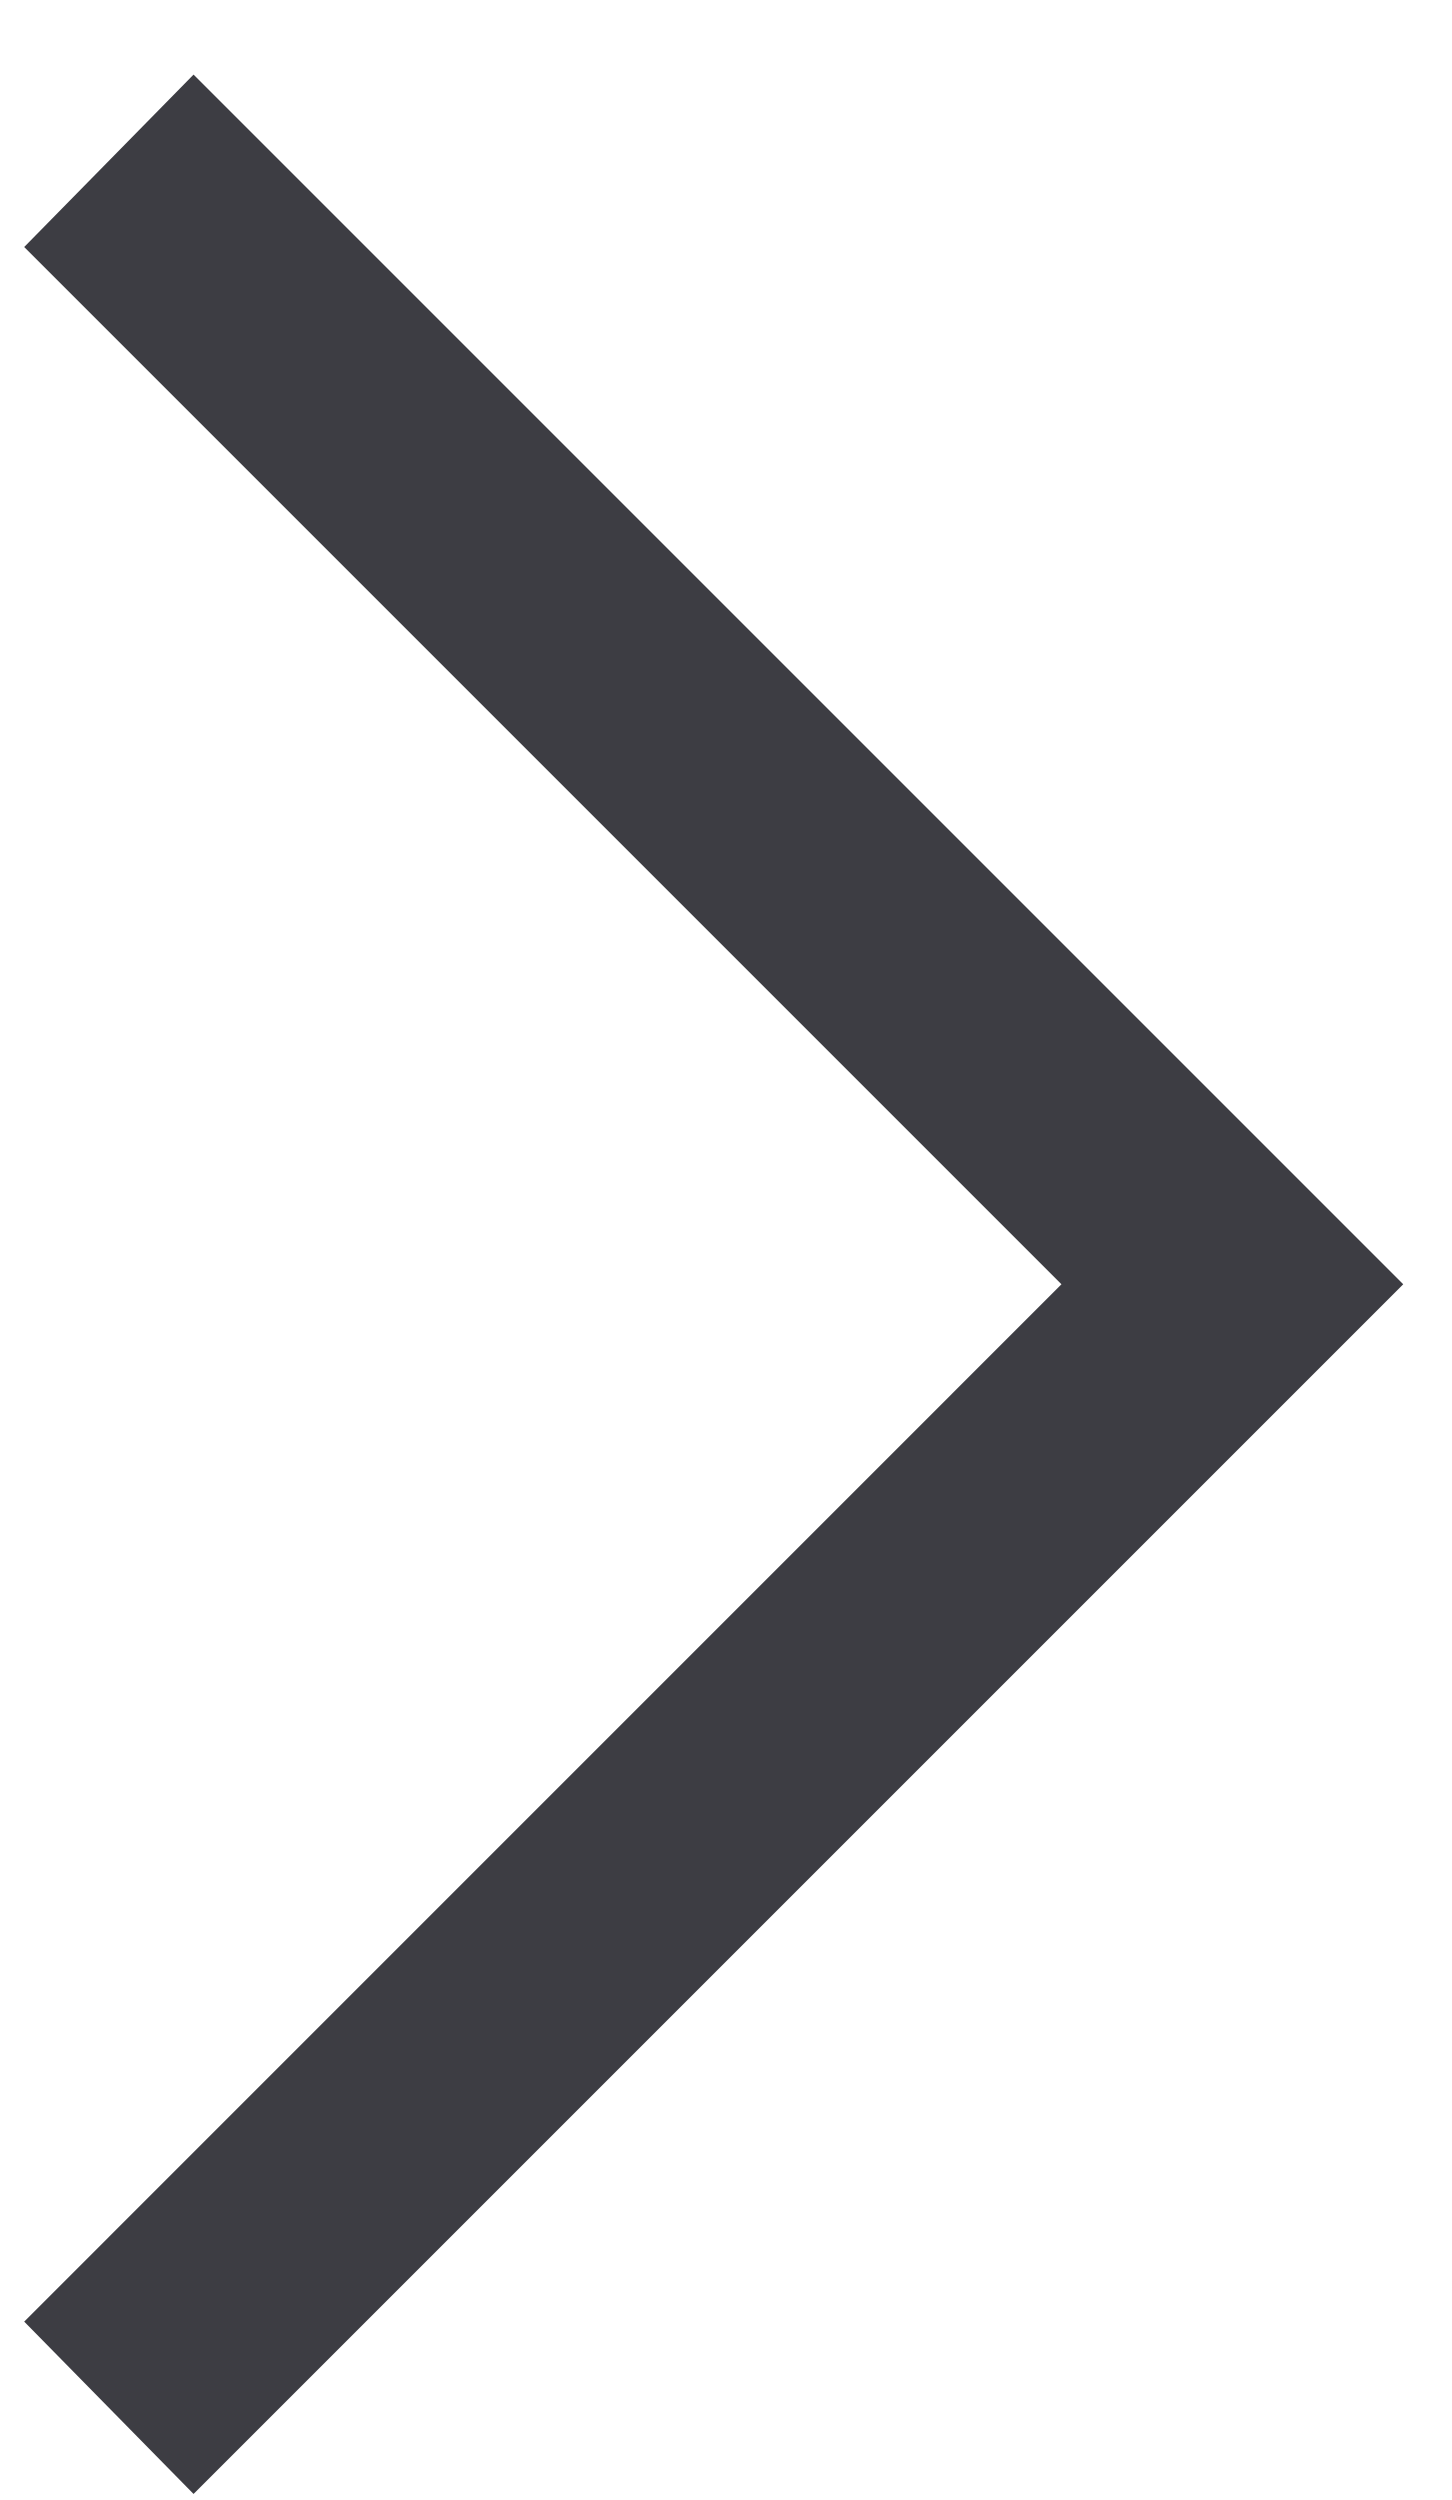
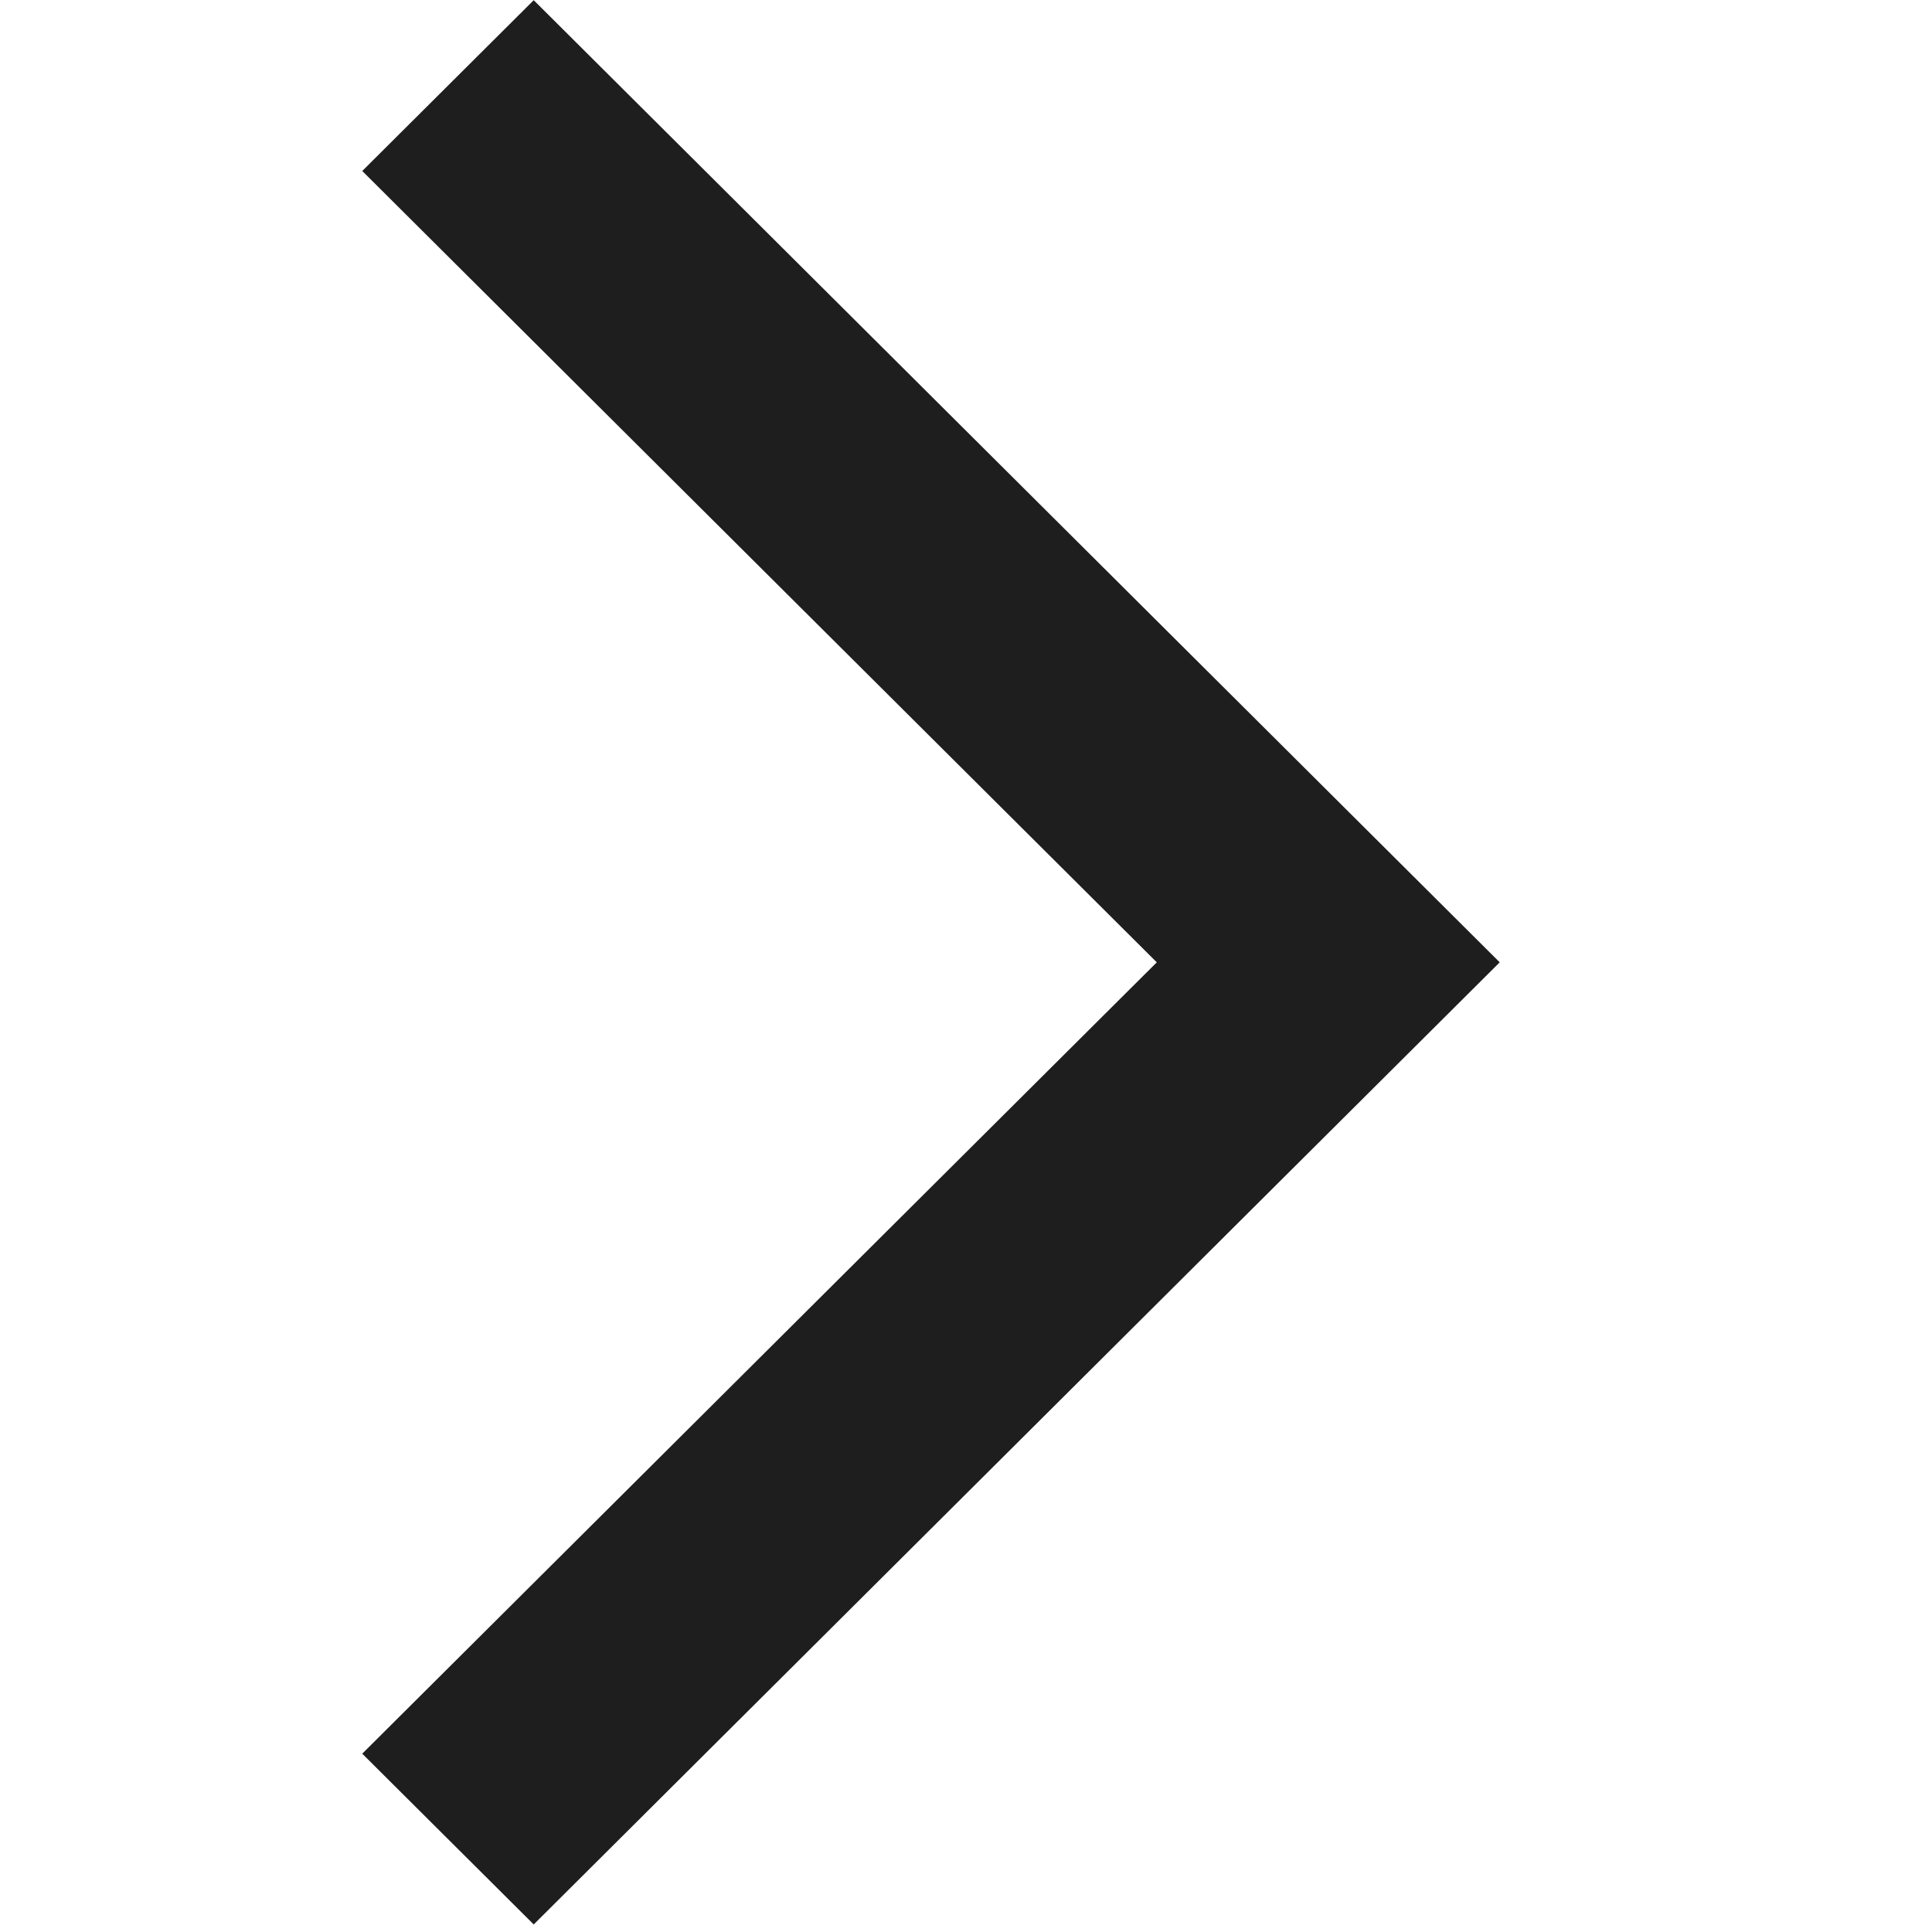
- <svg xmlns="http://www.w3.org/2000/svg" width="18" height="31" viewBox="0 0 18 31" fill="none">
-   <path d="M2.4 30.925L0.3 28.788L13.162 15.925L0.3 3.063L2.4 0.925L17.4 15.925L2.4 30.925Z" fill="#3D3D43" />
+ <svg xmlns="http://www.w3.org/2000/svg" width="24" height="24" viewBox="0 0 13 20" fill="none">
+   <path d="M2.025 19.922L0.25 18.154L8.475 9.962L0.25 1.77L2.025 0.002L12.025 9.962L2.025 19.922Z" fill="#1E1E1E" />
</svg>
